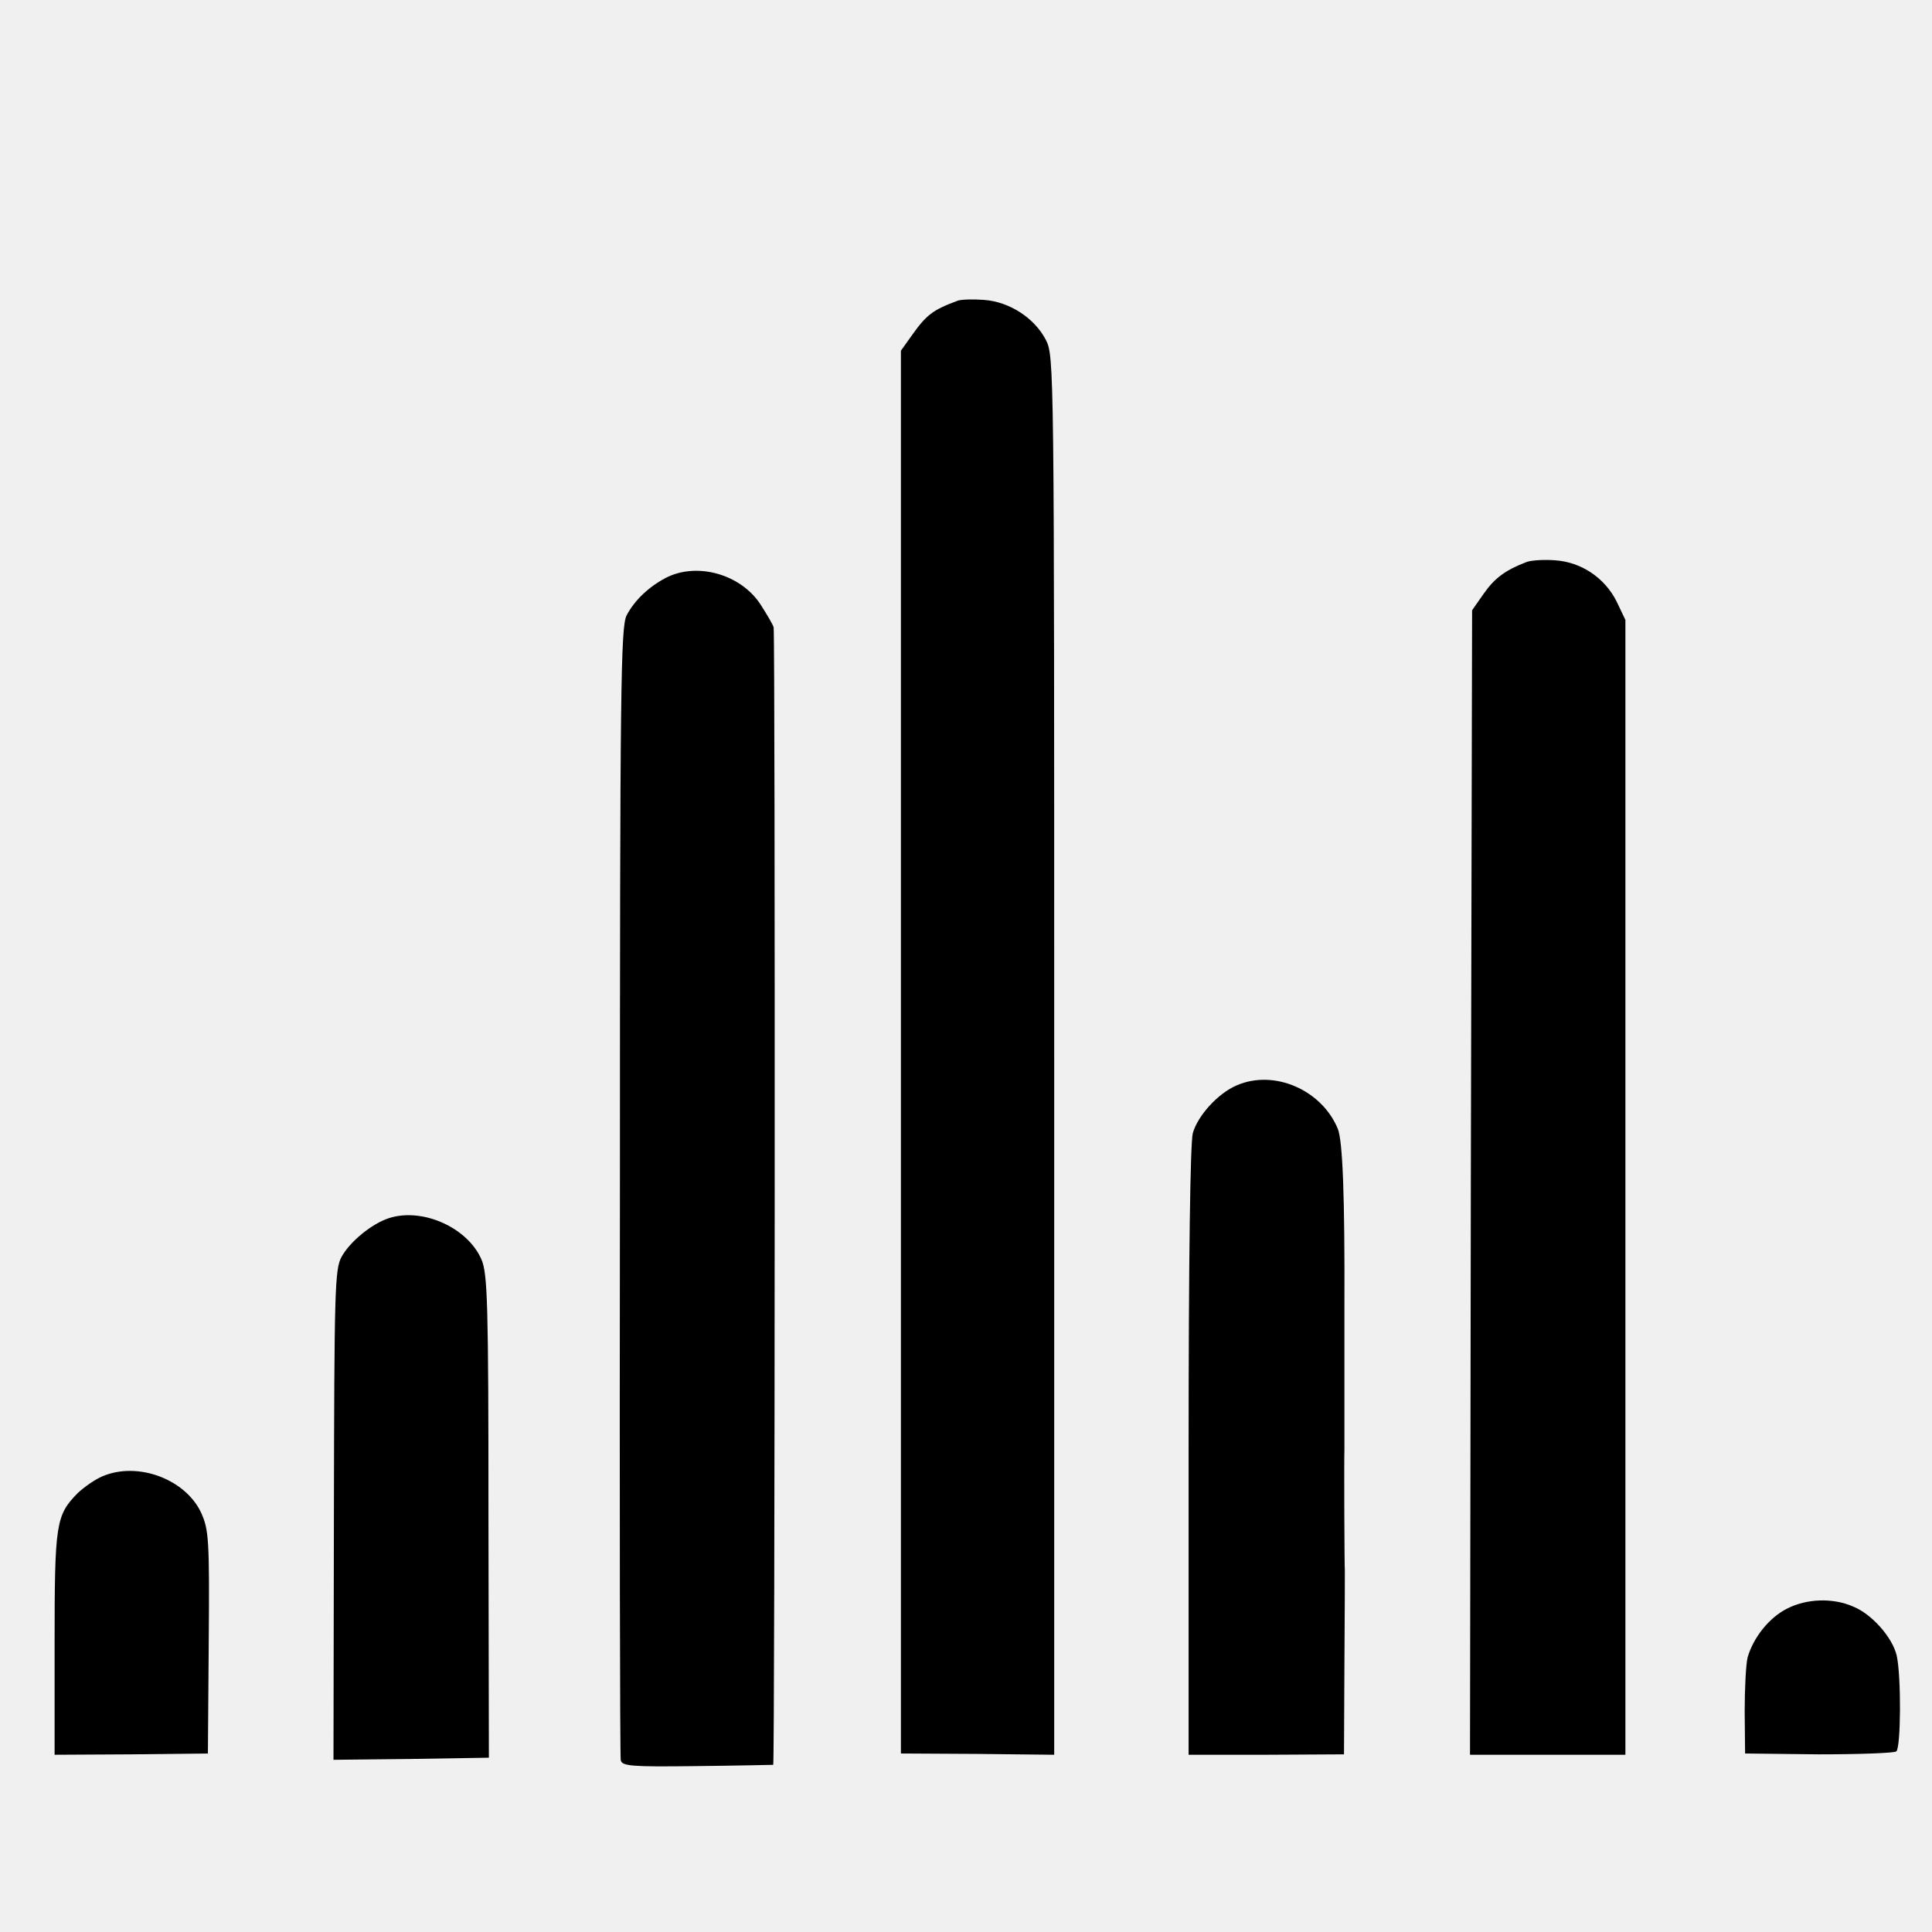
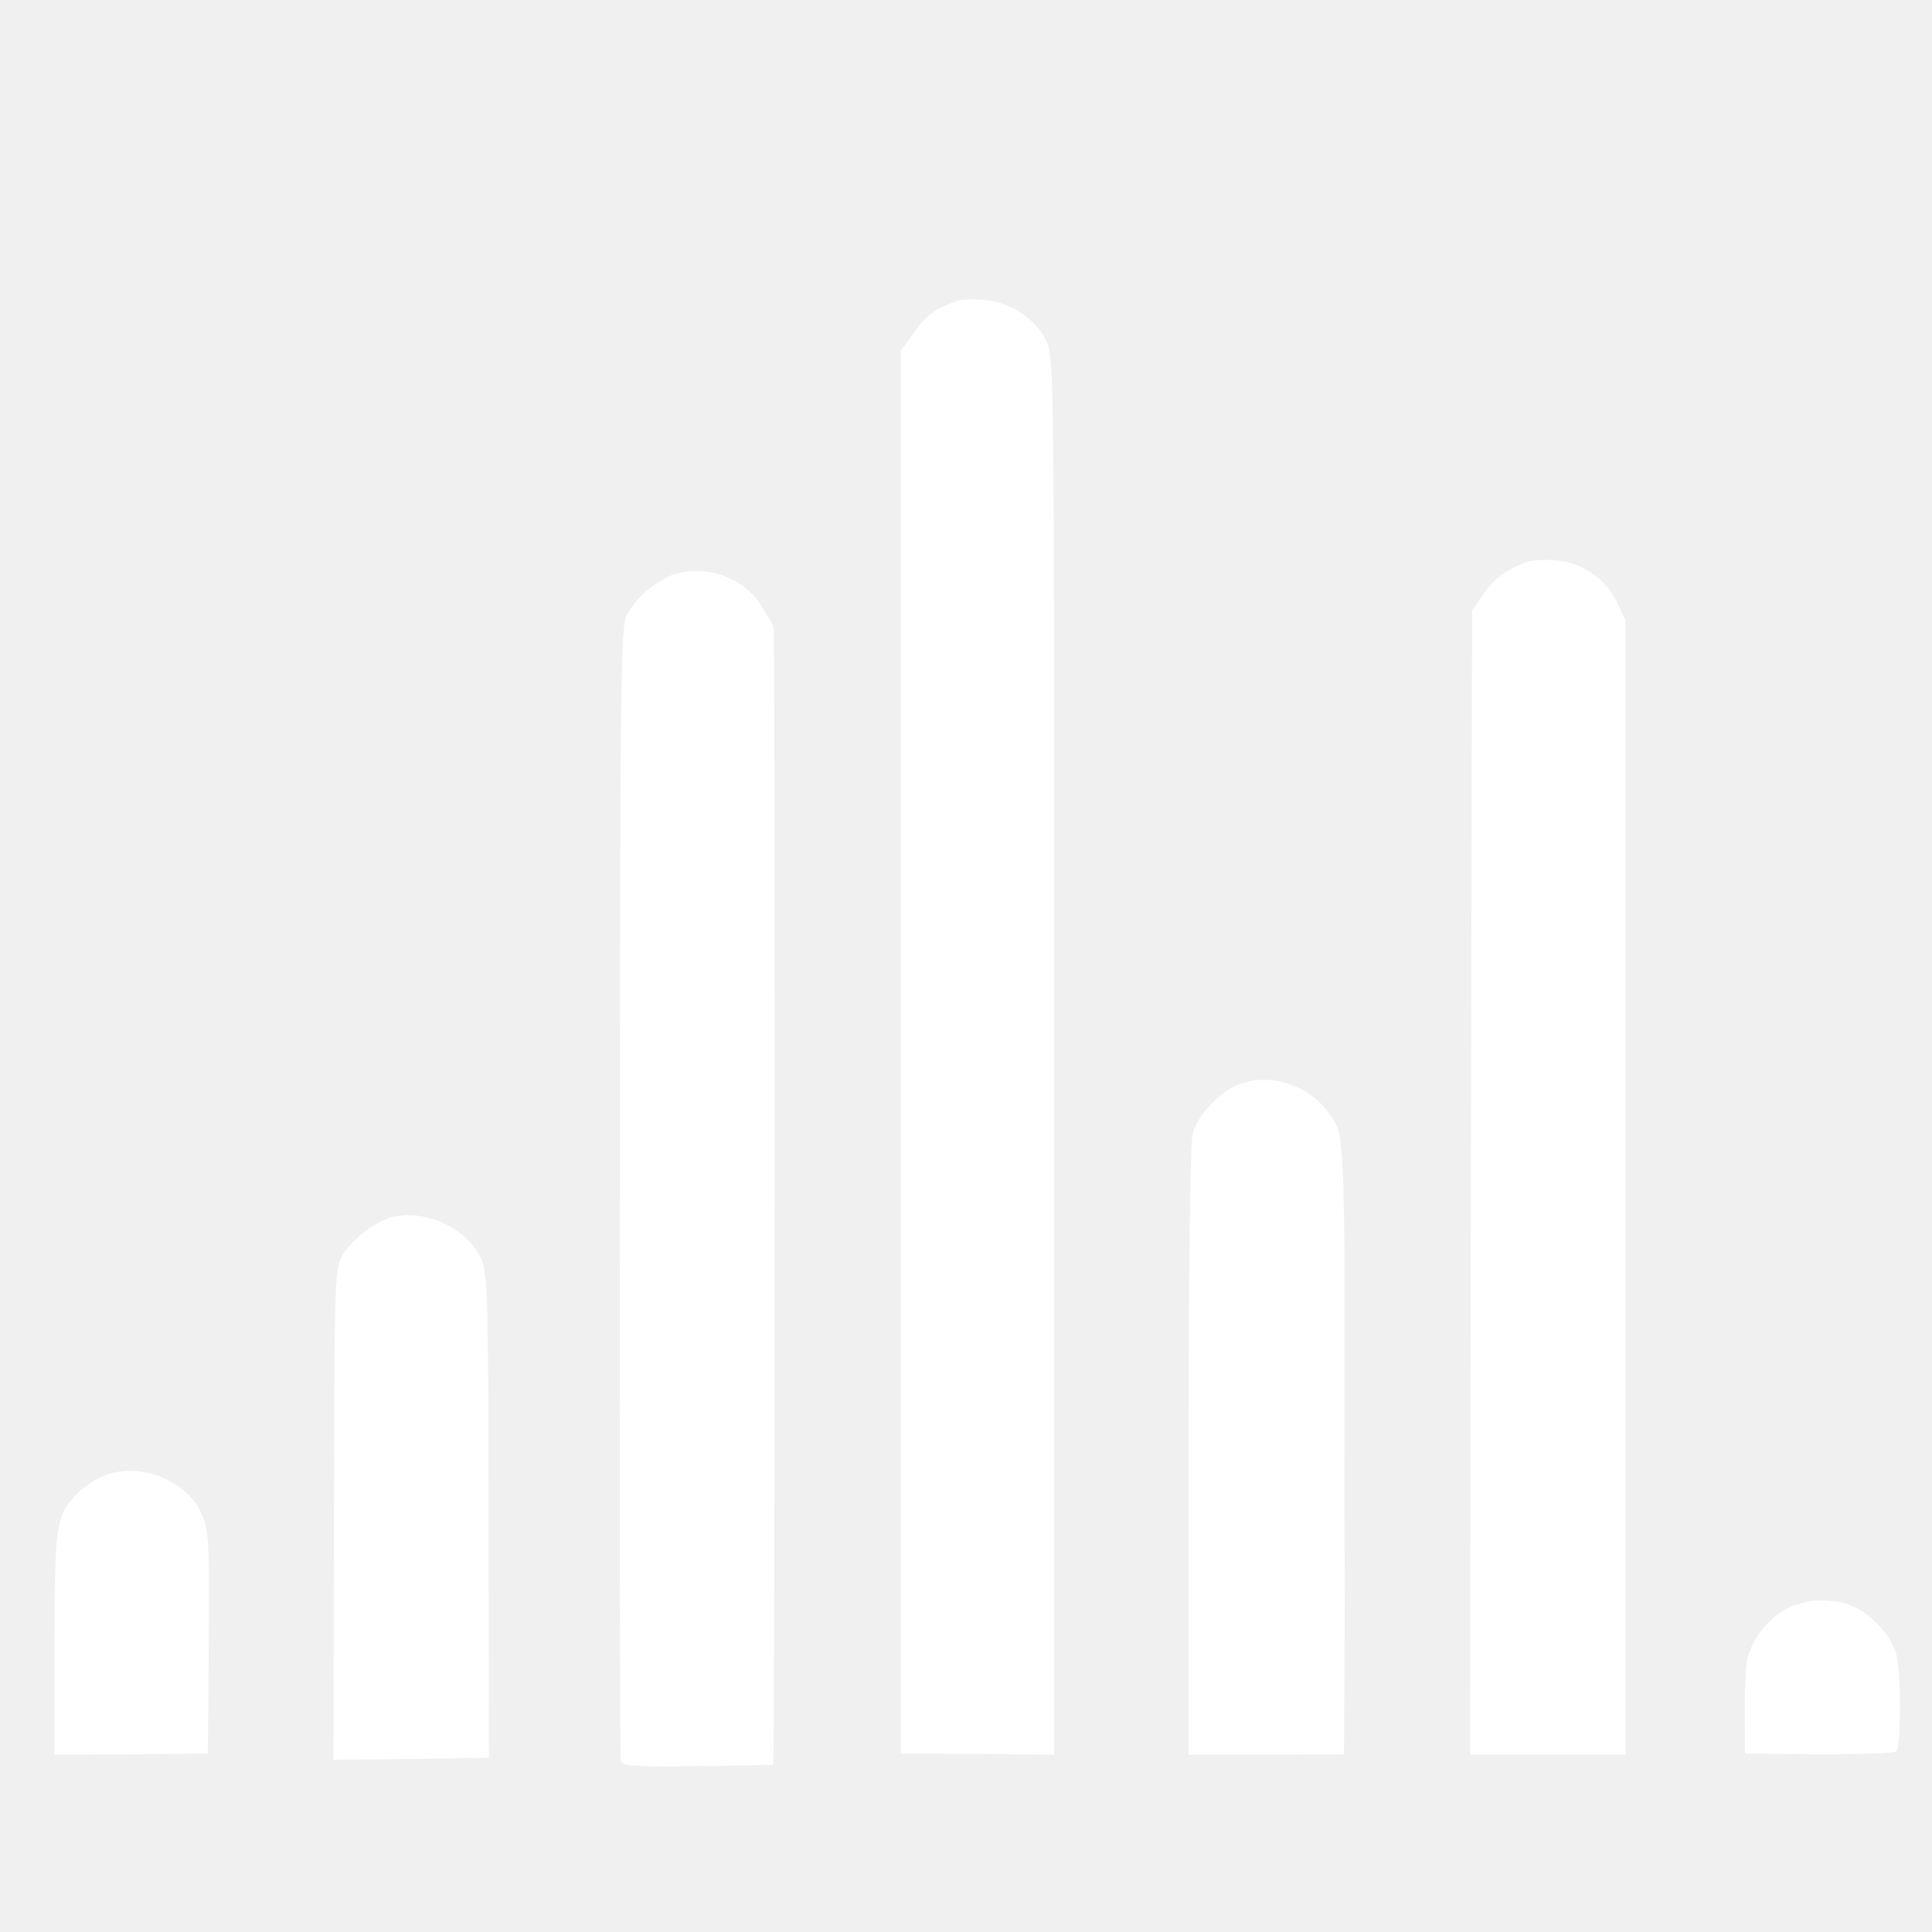
<svg xmlns="http://www.w3.org/2000/svg" version="1.0" width="460pt" height="460pt" viewBox="0 0 460 460" preserveAspectRatio="xMidYMid meet">
  <g transform="translate(0,460) scale(0.1,-0.1)" fill="#000000" stroke="none">
-     <path d="M2280 3884 c-59 -22 -74 -33 -110 -84 l-25 -35 0 -1670 0 -1670 183 -1 182 -2 0 1665 c0 1647 0 1665 -20 1704 -27 52 -87 91 -148 95 -26 2 -54 1 -62 -2z" />
-     <path d="M3635 3262 c-50 -19 -76 -38 -102 -75 l-28 -40 -3 -1362 -2 -1363 185 0 185 0 0 1351 0 1351 -21 44 c-28 56 -84 94 -147 98 -26 2 -56 0 -67 -4z" />
-     <path d="M1585 3224 c-40 -21 -74 -53 -93 -89 -14 -27 -16 -167 -16 -1370 -1 -737 0 -1347 2 -1356 3 -14 25 -16 180 -14 97 1 179 3 183 3 4 2 5 2675 1 2708 -1 6 -16 31 -32 56 -48 72 -152 100 -225 62z" />
-     <path d="M2945 2016 c-45 -19 -93 -72 -105 -114 -6 -24 -10 -294 -10 -758 l0 -722 185 0 185 1 1 216 c1 119 1 219 1 222 -1 7 -2 261 -1 289 0 8 0 85 0 170 0 85 0 162 0 170 1 260 -4 395 -16 423 -39 93 -152 141 -240 103z" />
-     <path d="M927 1700 c-41 -13 -94 -56 -114 -93 -16 -29 -17 -84 -18 -615 l-1 -582 185 2 185 3 -1 575 c0 507 -2 579 -17 612 -33 75 -139 123 -219 98z" />
-     <path d="M244 1085 c-17 -7 -43 -25 -59 -40 -52 -53 -55 -72 -55 -359 l0 -264 183 1 182 2 2 265 c2 245 0 268 -18 308 -37 80 -151 123 -235 87z" />
-     <path d="M4255 770 c-42 -21 -80 -68 -94 -116 -4 -16 -7 -74 -7 -129 l1 -100 175 -2 c96 0 180 3 185 7 11 9 12 178 1 228 -10 43 -59 99 -104 117 -48 21 -110 19 -157 -5z" />
+     <path fill="#FFFFFF" d="M2280 3884 c-59 -22 -74 -33 -110 -84 l-25 -35 0 -1670 0 -1670 183 -1 182 -2 0 1665 c0 1647 0 1665 -20 1704 -27 52 -87 91 -148 95 -26 2 -54 1 -62 -2z" />
+     <path fill="#FFFFFF" d="M3635 3262 c-50 -19 -76 -38 -102 -75 l-28 -40 -3 -1362 -2 -1363 185 0 185 0 0 1351 0 1351 -21 44 c-28 56 -84 94 -147 98 -26 2 -56 0 -67 -4z" />
+     <path fill="#FFFFFF" d="M1585 3224 c-40 -21 -74 -53 -93 -89 -14 -27 -16 -167 -16 -1370 -1 -737 0 -1347 2 -1356 3 -14 25 -16 180 -14 97 1 179 3 183 3 4 2 5 2675 1 2708 -1 6 -16 31 -32 56 -48 72 -152 100 -225 62z" />
+     <path fill="#FFFFFF" d="M2945 2016 c-45 -19 -93 -72 -105 -114 -6 -24 -10 -294 -10 -758 l0 -722 185 0 185 1 1 216 c1 119 1 219 1 222 -1 7 -2 261 -1 289 0 8 0 85 0 170 0 85 0 162 0 170 1 260 -4 395 -16 423 -39 93 -152 141 -240 103z" />
+     <path fill="#FFFFFF" d="M927 1700 c-41 -13 -94 -56 -114 -93 -16 -29 -17 -84 -18 -615 l-1 -582 185 2 185 3 -1 575 c0 507 -2 579 -17 612 -33 75 -139 123 -219 98z" />
+     <path fill="#FFFFFF" d="M244 1085 c-17 -7 -43 -25 -59 -40 -52 -53 -55 -72 -55 -359 l0 -264 183 1 182 2 2 265 c2 245 0 268 -18 308 -37 80 -151 123 -235 87z" />
+     <path fill="#FFFFFF" d="M4255 770 c-42 -21 -80 -68 -94 -116 -4 -16 -7 -74 -7 -129 l1 -100 175 -2 c96 0 180 3 185 7 11 9 12 178 1 228 -10 43 -59 99 -104 117 -48 21 -110 19 -157 -5z" />
  </g>
</svg>
